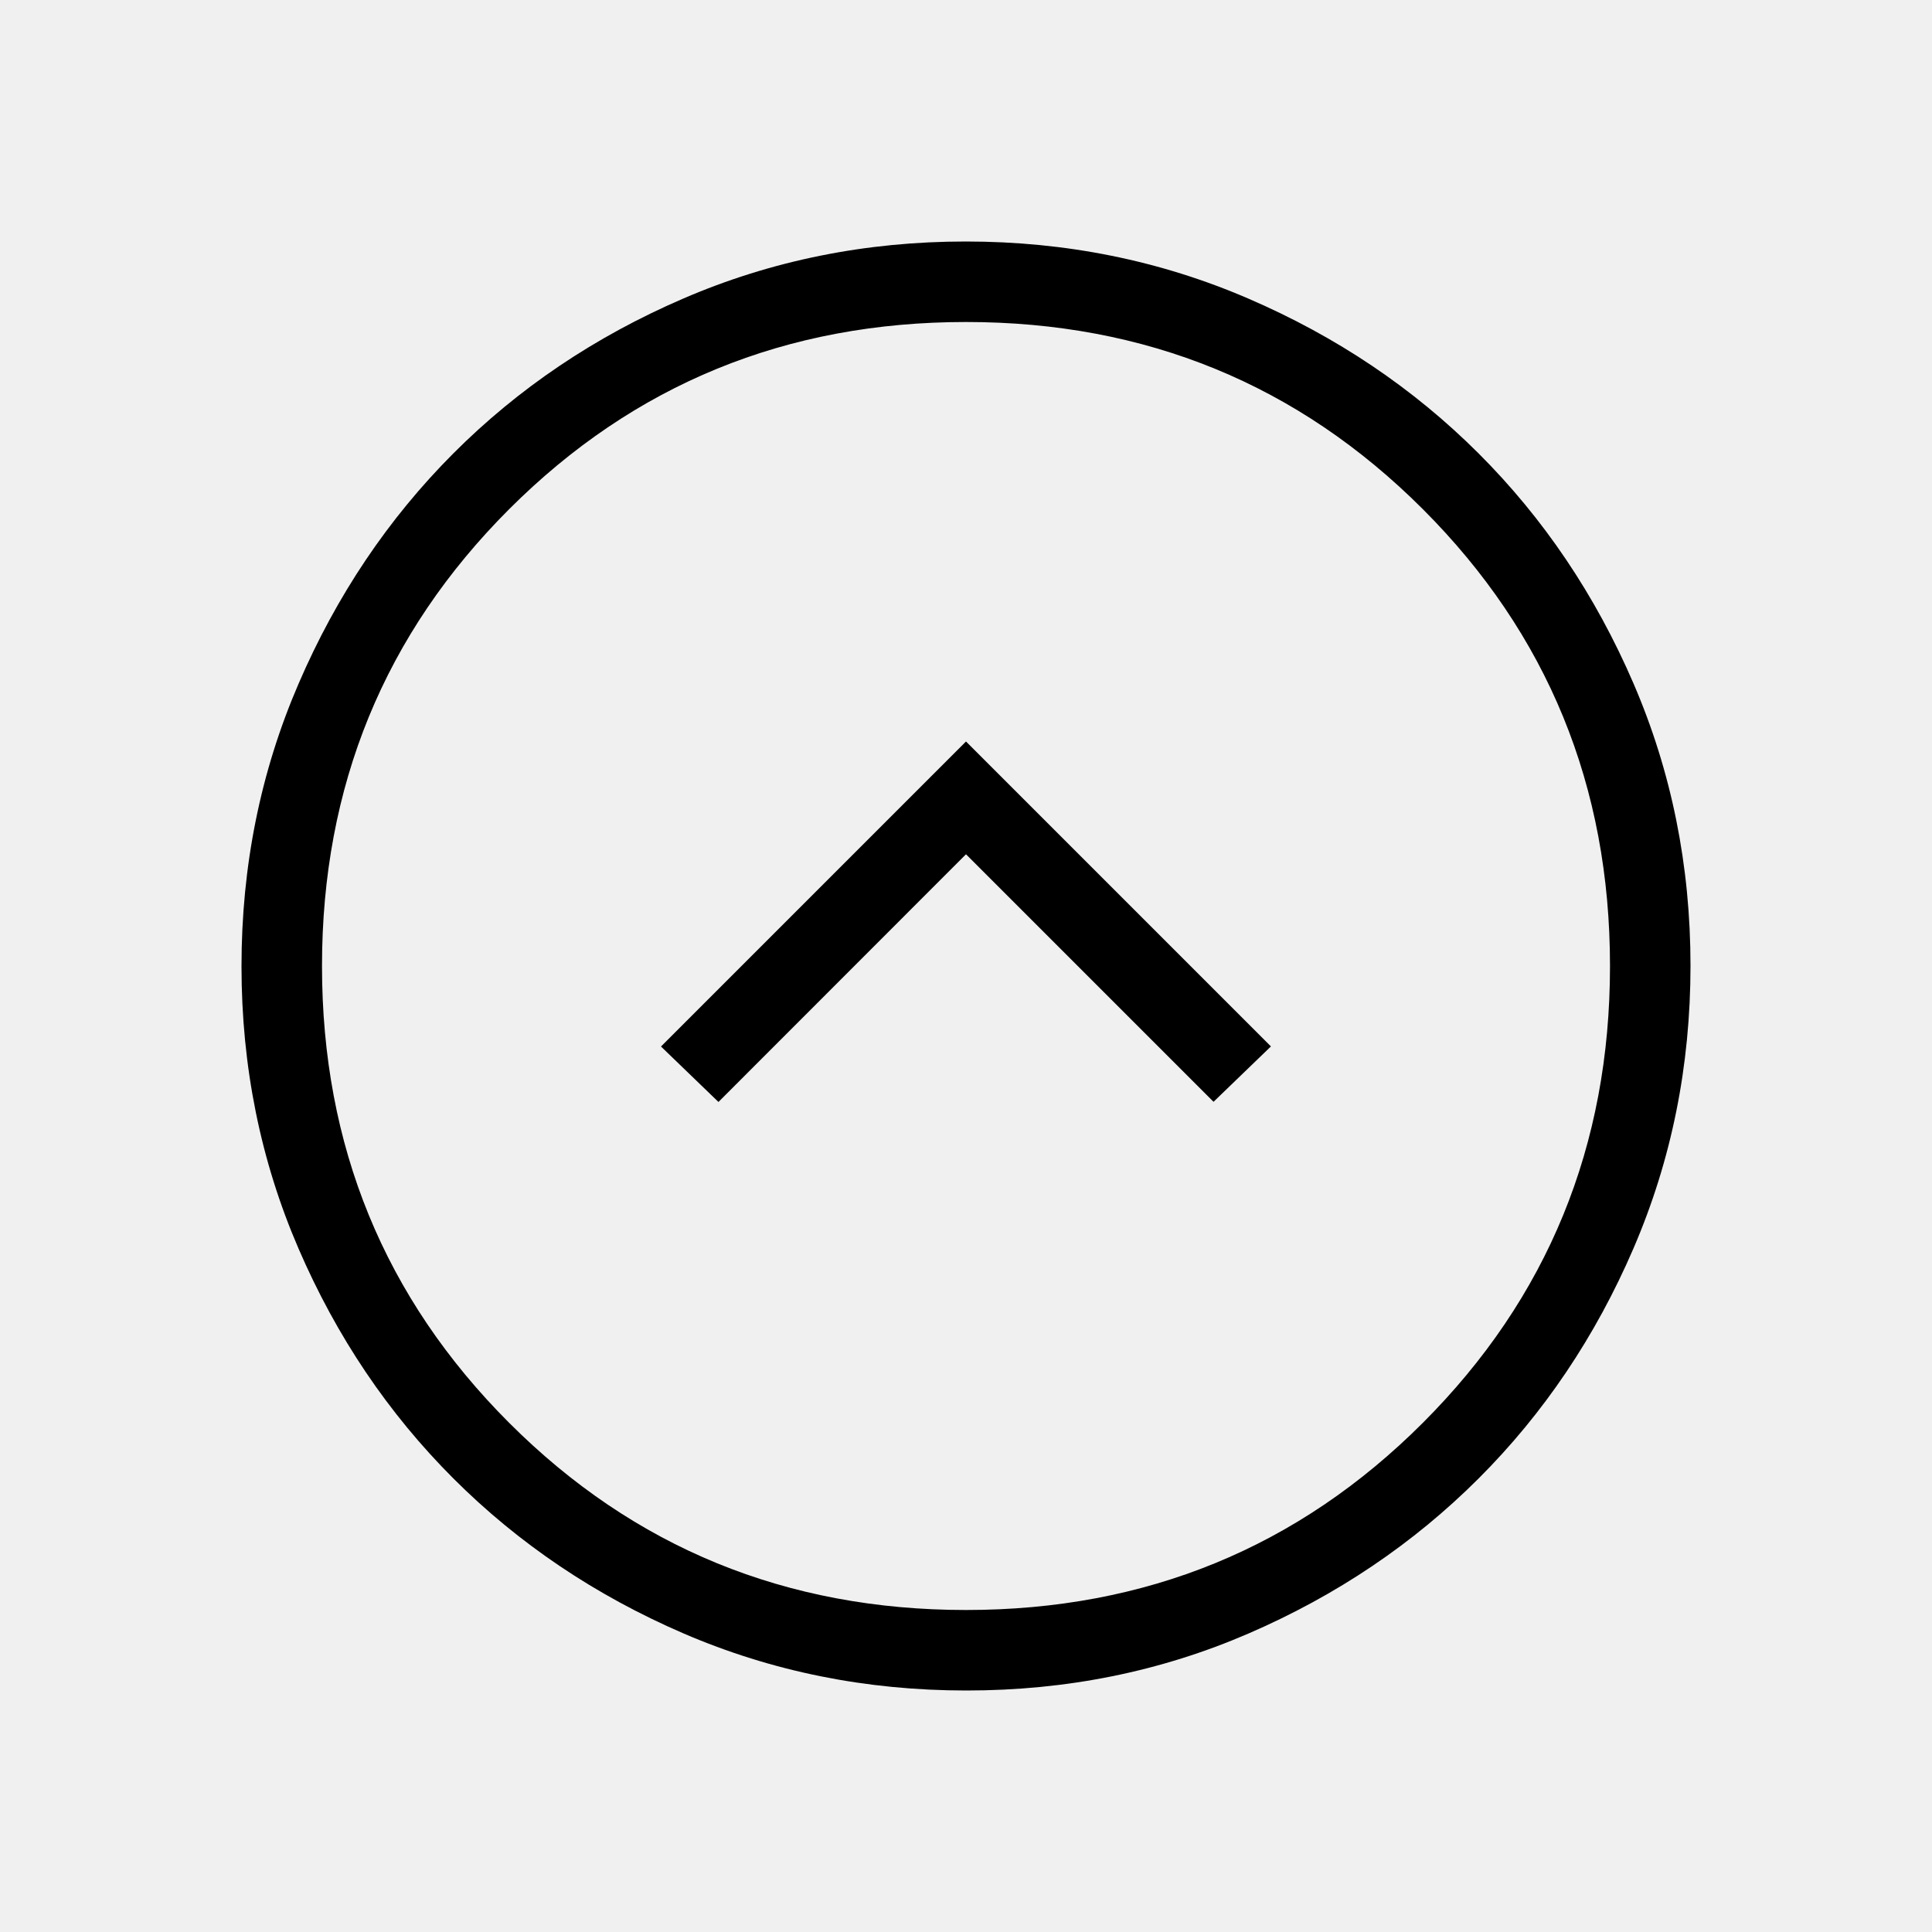
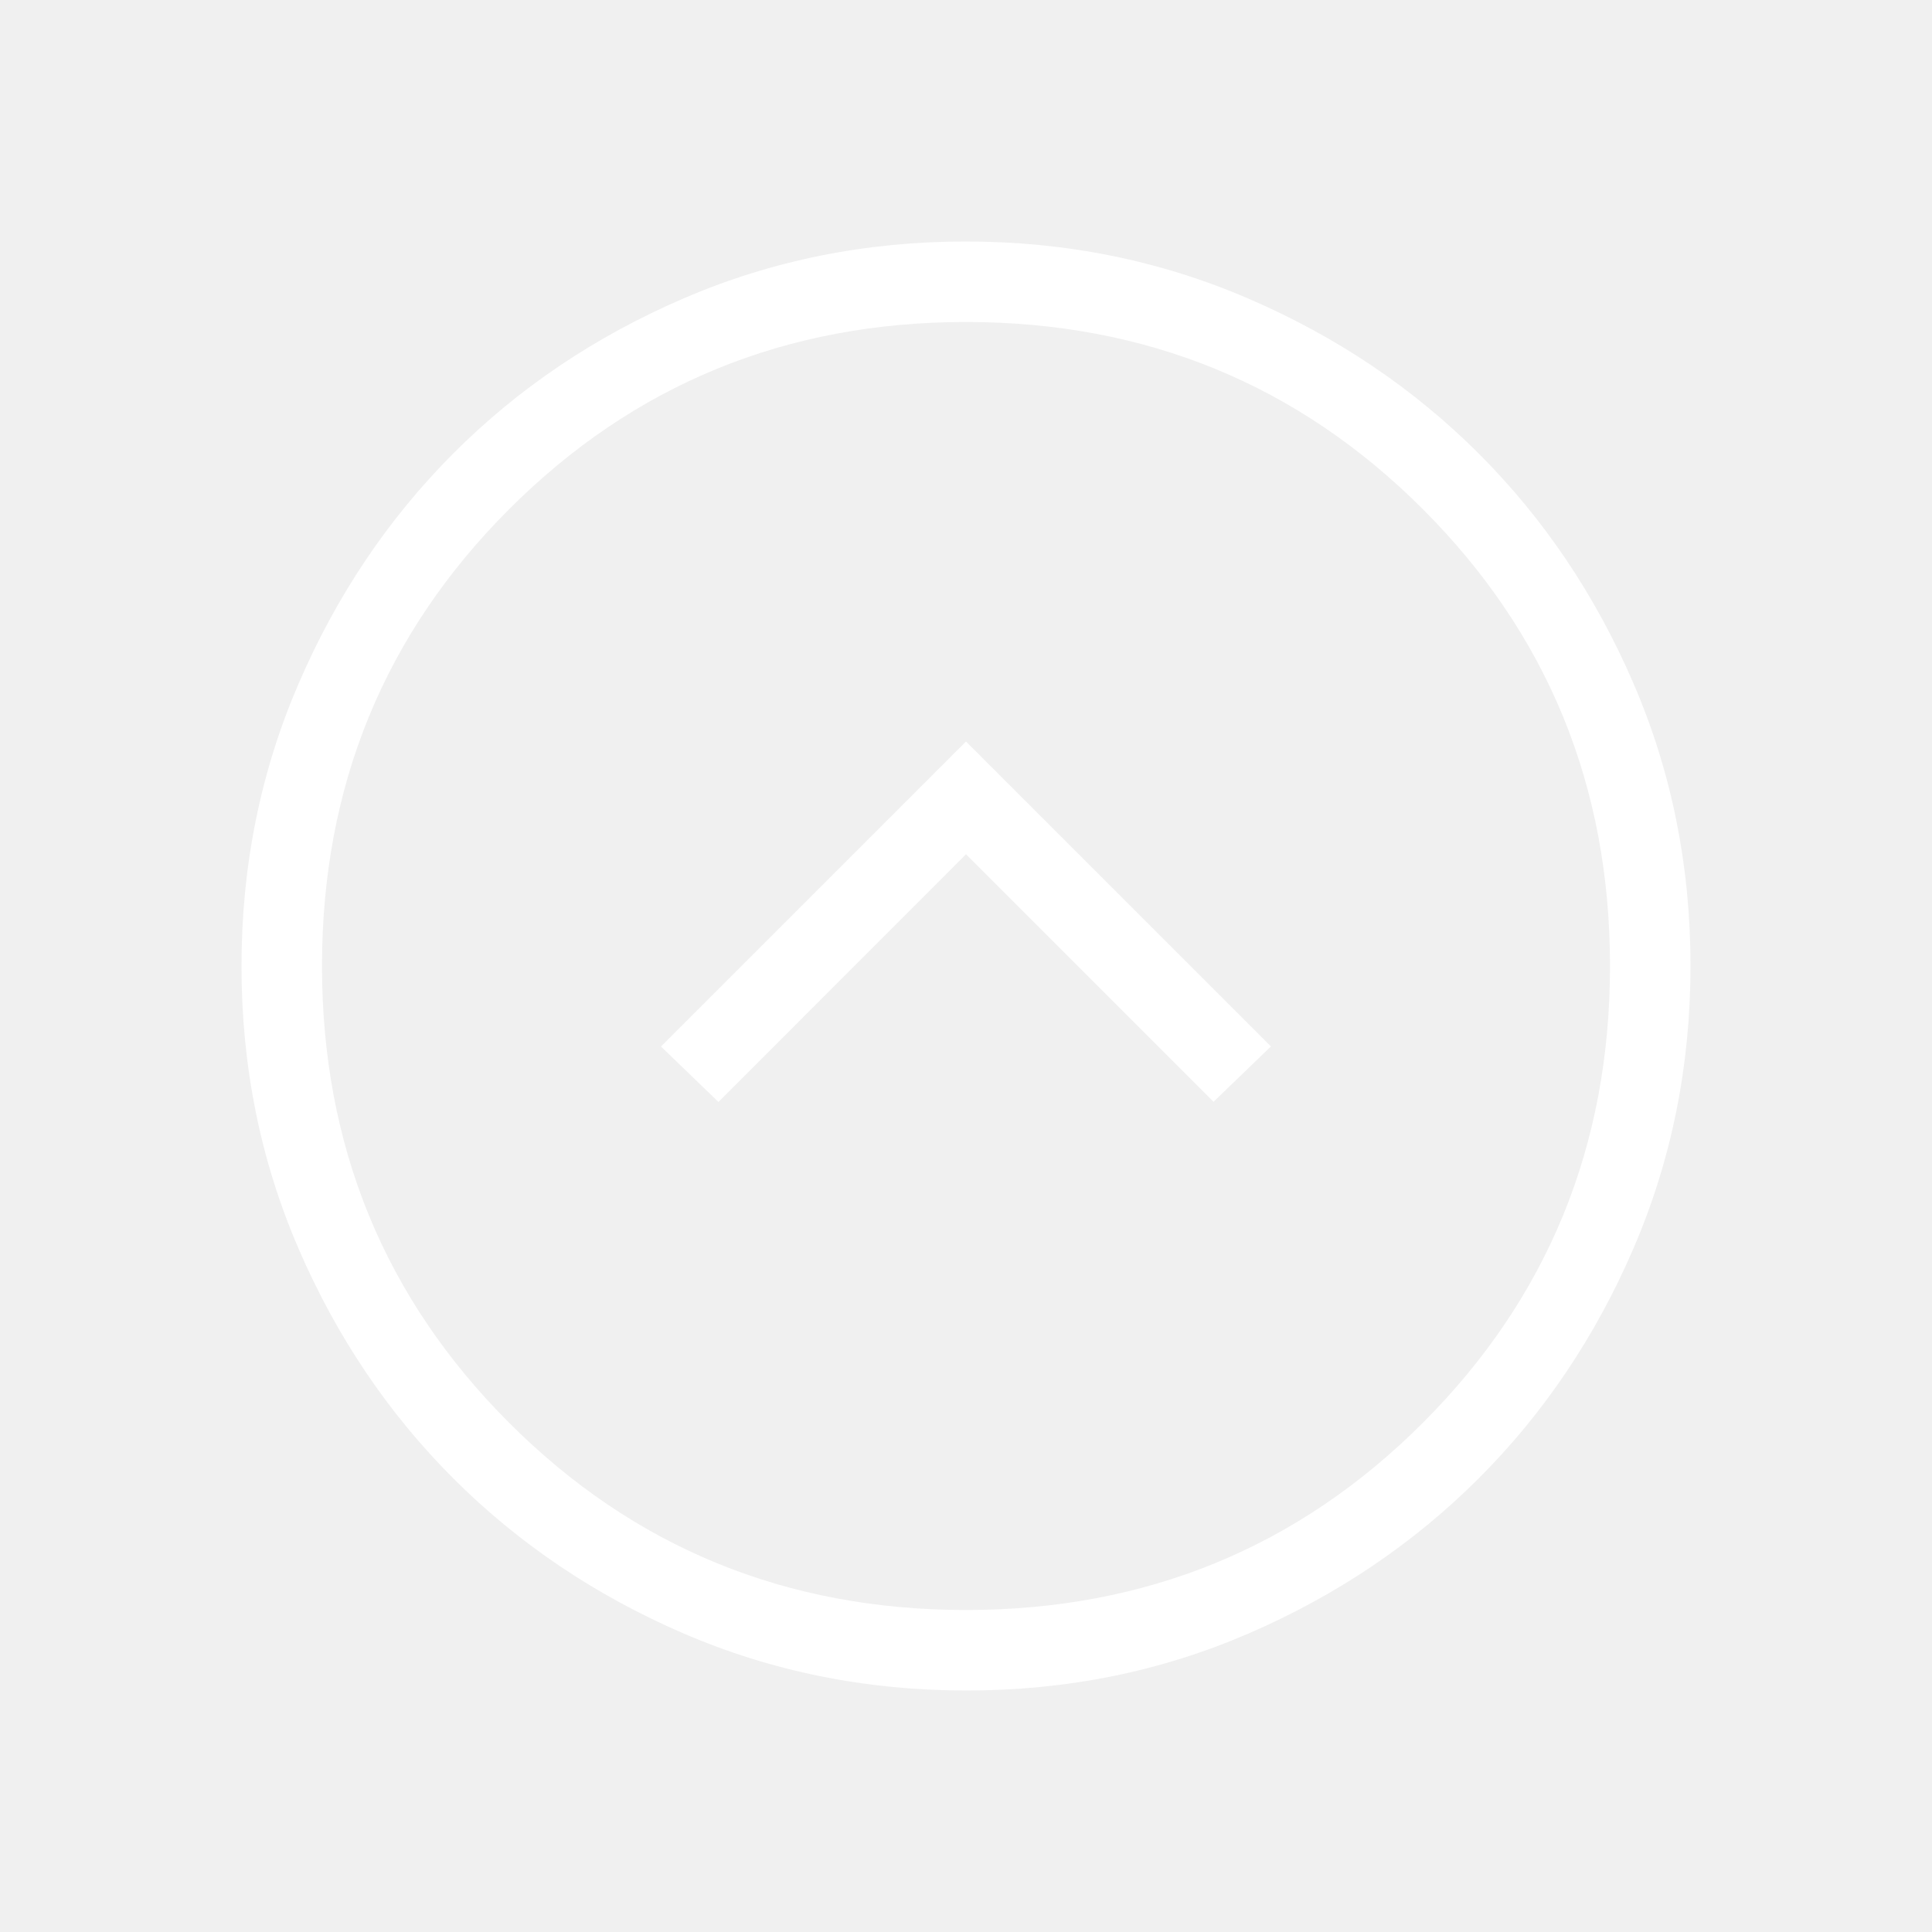
<svg xmlns="http://www.w3.org/2000/svg" width="24" height="24" viewBox="0 0 24 24">
-   <path fill="currentColor" d="M8.925 13.689L12 10.612l3.075 3.075l.713-.688L12 9.211L8.211 13zM12.003 21q-1.866 0-3.51-.708q-1.643-.709-2.859-1.924t-1.925-2.856T3 12.003t.709-3.51Q4.417 6.85 5.63 5.634t2.857-1.925T11.997 3t3.51.709q1.643.708 2.859 1.922t1.925 2.857t.709 3.509t-.708 3.51t-1.924 2.859t-2.856 1.925t-3.509.709M12 20q3.35 0 5.675-2.325T20 12t-2.325-5.675T12 4T6.325 6.325T4 12t2.325 5.675T12 20m0-8" />
+   <path fill="white" d="M8.925 13.689L12 10.612l3.075 3.075l.713-.688L12 9.211L8.211 13zM12.003 21q-1.866 0-3.51-.708q-1.643-.709-2.859-1.924t-1.925-2.856T3 12.003t.709-3.51Q4.417 6.85 5.63 5.634t2.857-1.925T11.997 3t3.51.709q1.643.708 2.859 1.922t1.925 2.857t.709 3.509t-.708 3.51t-1.924 2.859t-2.856 1.925t-3.509.709M12 20q3.35 0 5.675-2.325T20 12t-2.325-5.675T12 4T6.325 6.325T4 12t2.325 5.675T12 20m0-8" />
</svg>
